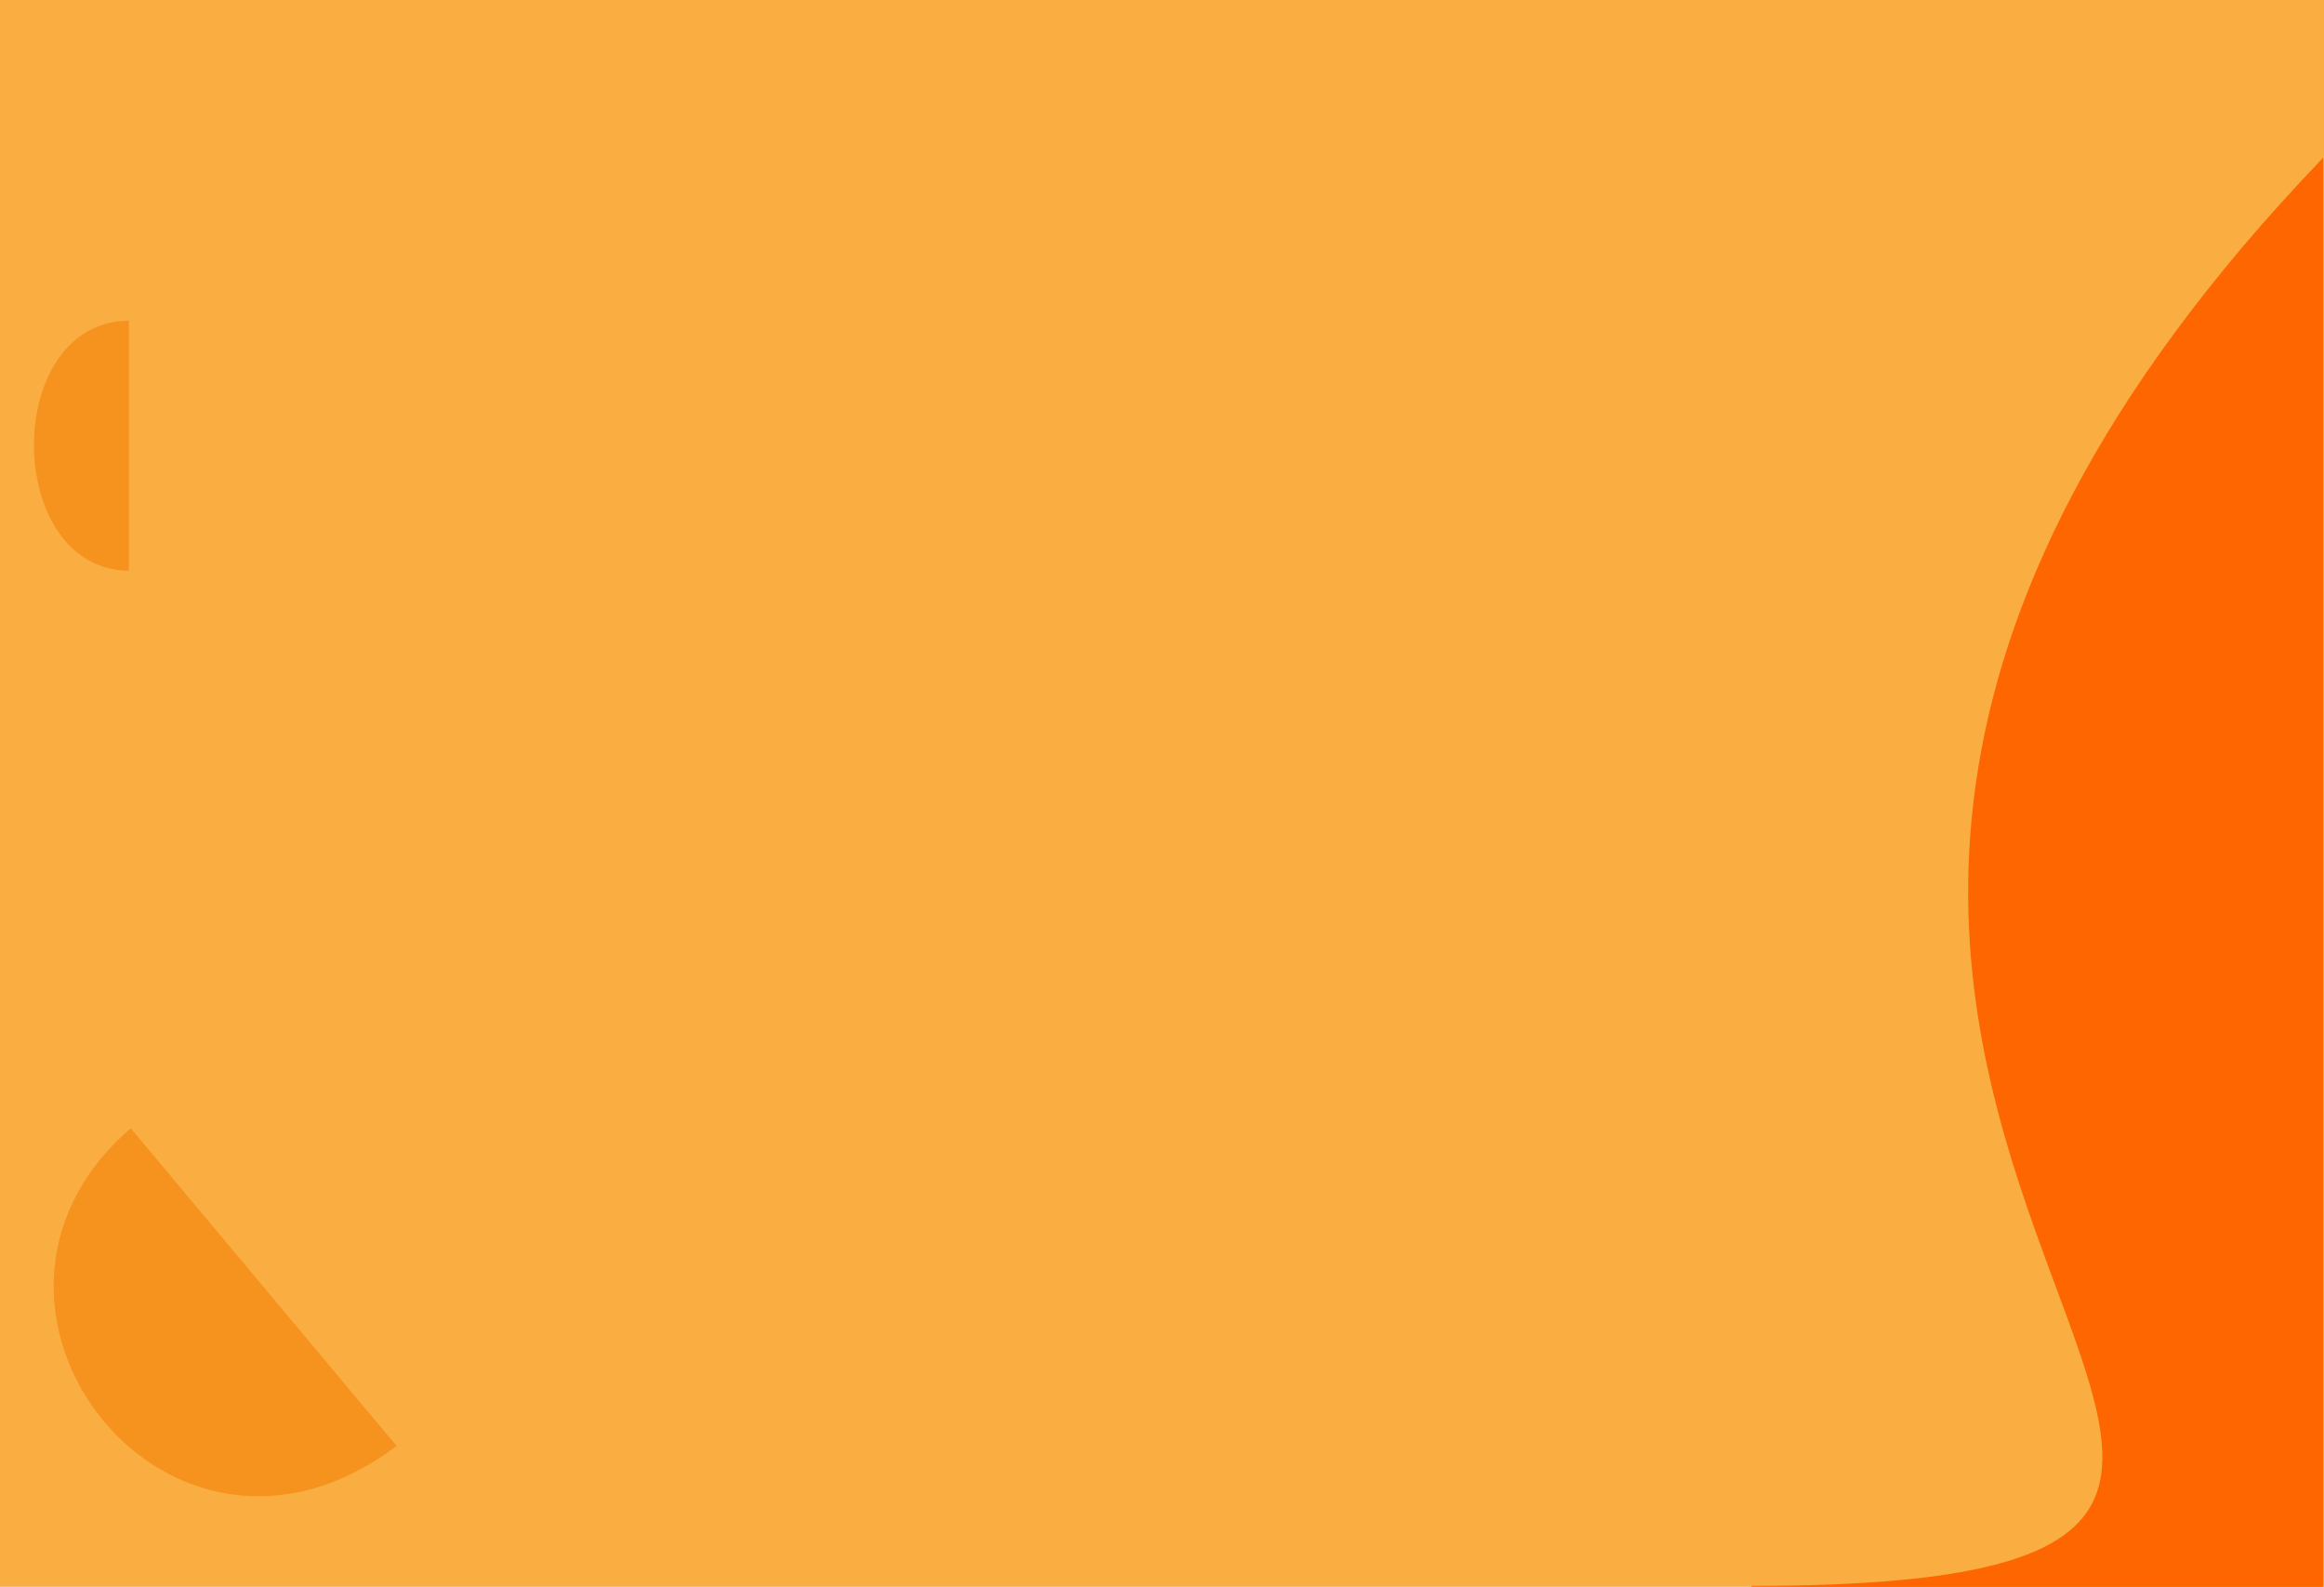
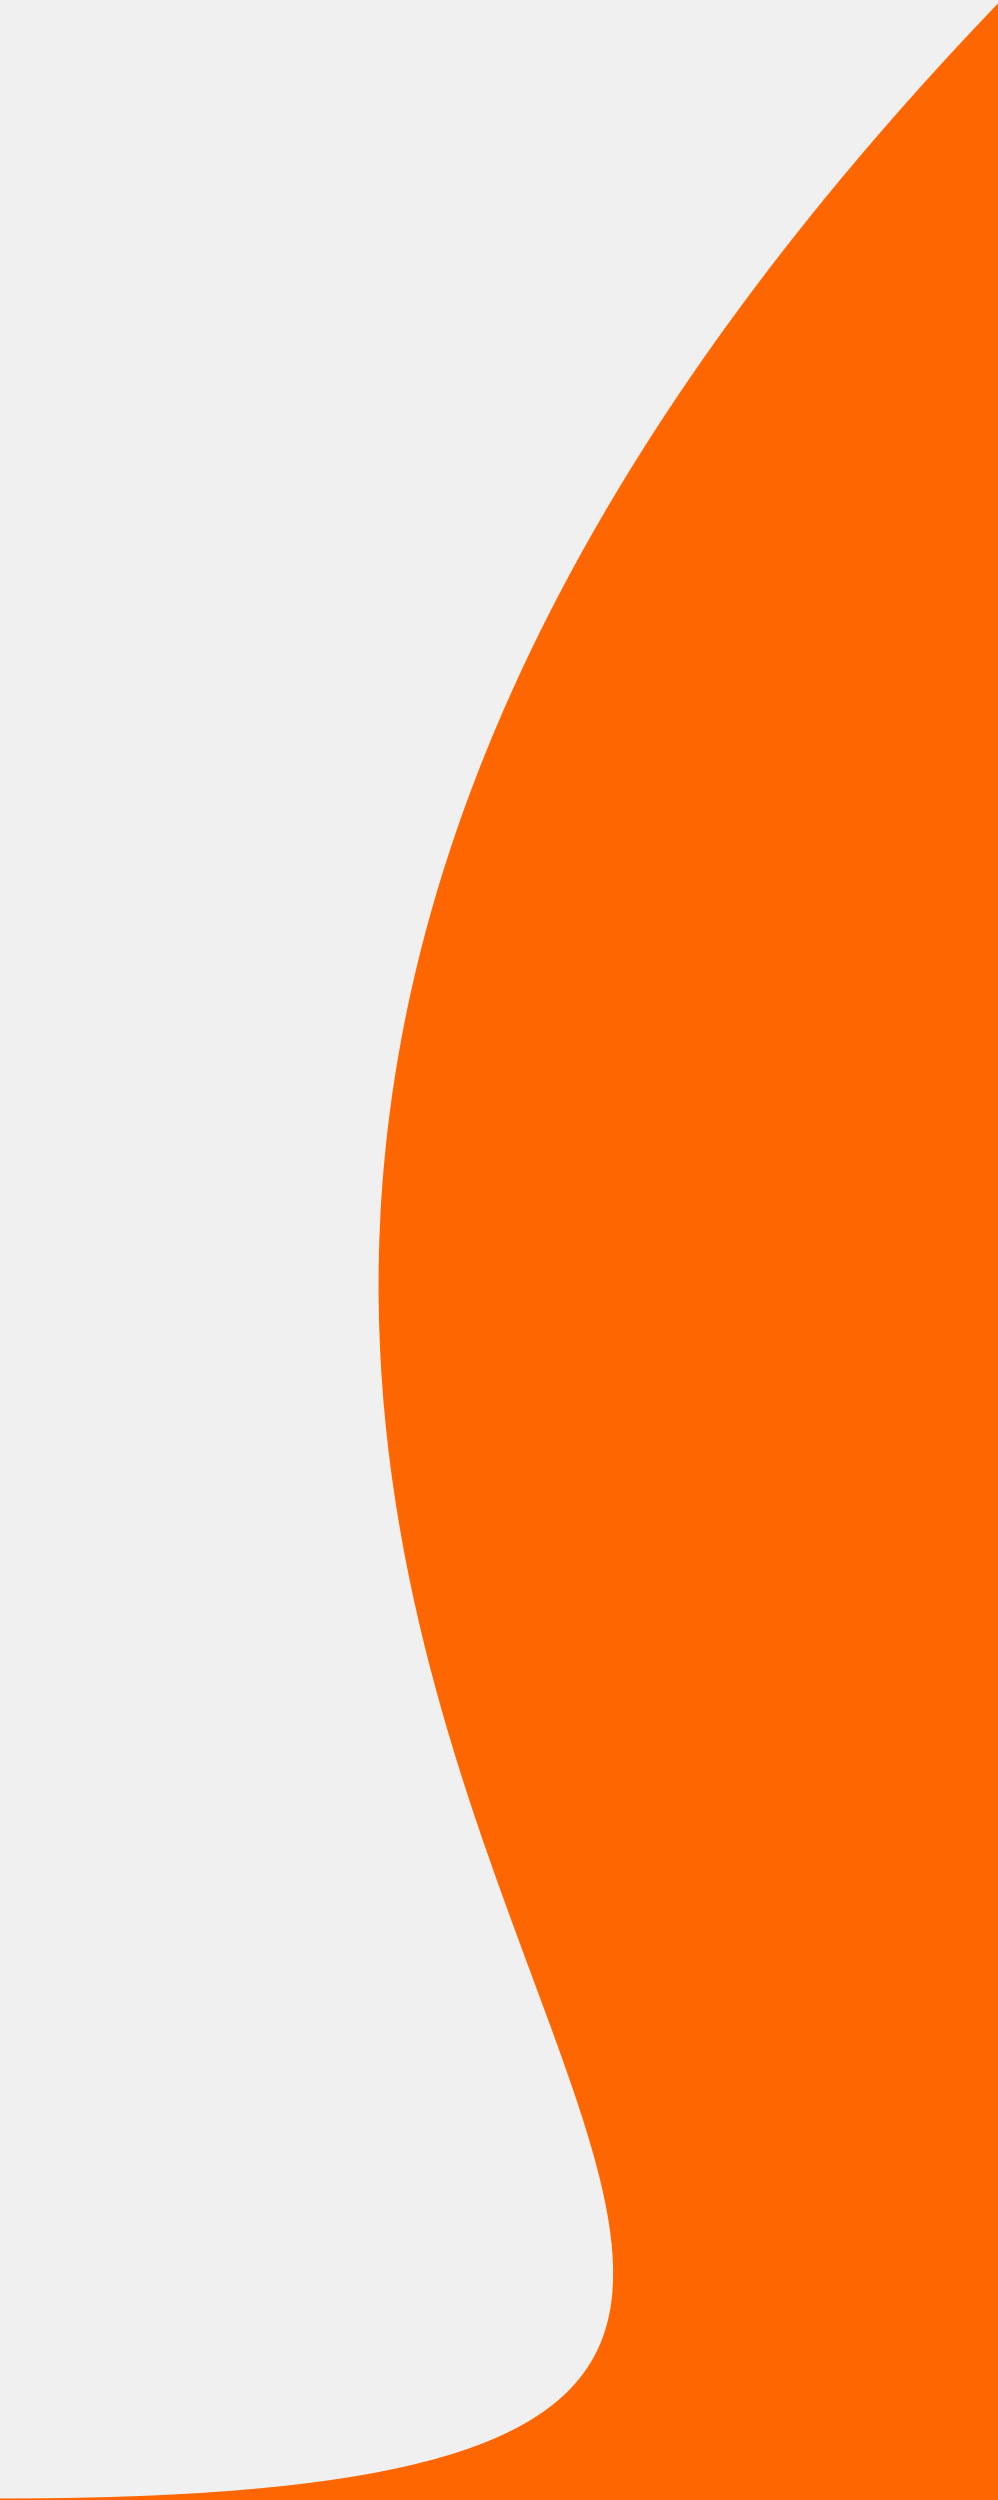
- <svg xmlns="http://www.w3.org/2000/svg" width="1352" height="923" viewBox="0 0 1352 923" fill="none">
-   <g clip-path="url(#clip0)">
-     <rect width="1352" height="923" fill="#FAAD41" />
-     <path d="M1019 923C1547.3 923 821.202 646.333 1351 93V923H1019Z" fill="#FD6600" stroke="#FD6600" />
-     <path d="M75.999 657C-41.501 759 97.499 940.5 229.999 841L75.999 657Z" fill="#F6931F" stroke="#F6931F" />
-     <path d="M75.501 186C0 186 1.001 332.5 75.501 332.5L75.501 186Z" fill="#F6931F" stroke="#FAAD41" />
-   </g>
-   <defs>
-     <clipPath id="clip0">
-       <rect width="1352" height="923" fill="white" />
-     </clipPath>
-   </defs>
+ <svg xmlns="http://www.w3.org/2000/svg" width="332" height="832" viewBox="0 0 332 832" fill="none">
+   <path d="M0 832C528.296 832 -197.798 555.333 332 2V832H0Z" fill="#FD6600" stroke="#FD6600" />
</svg>
